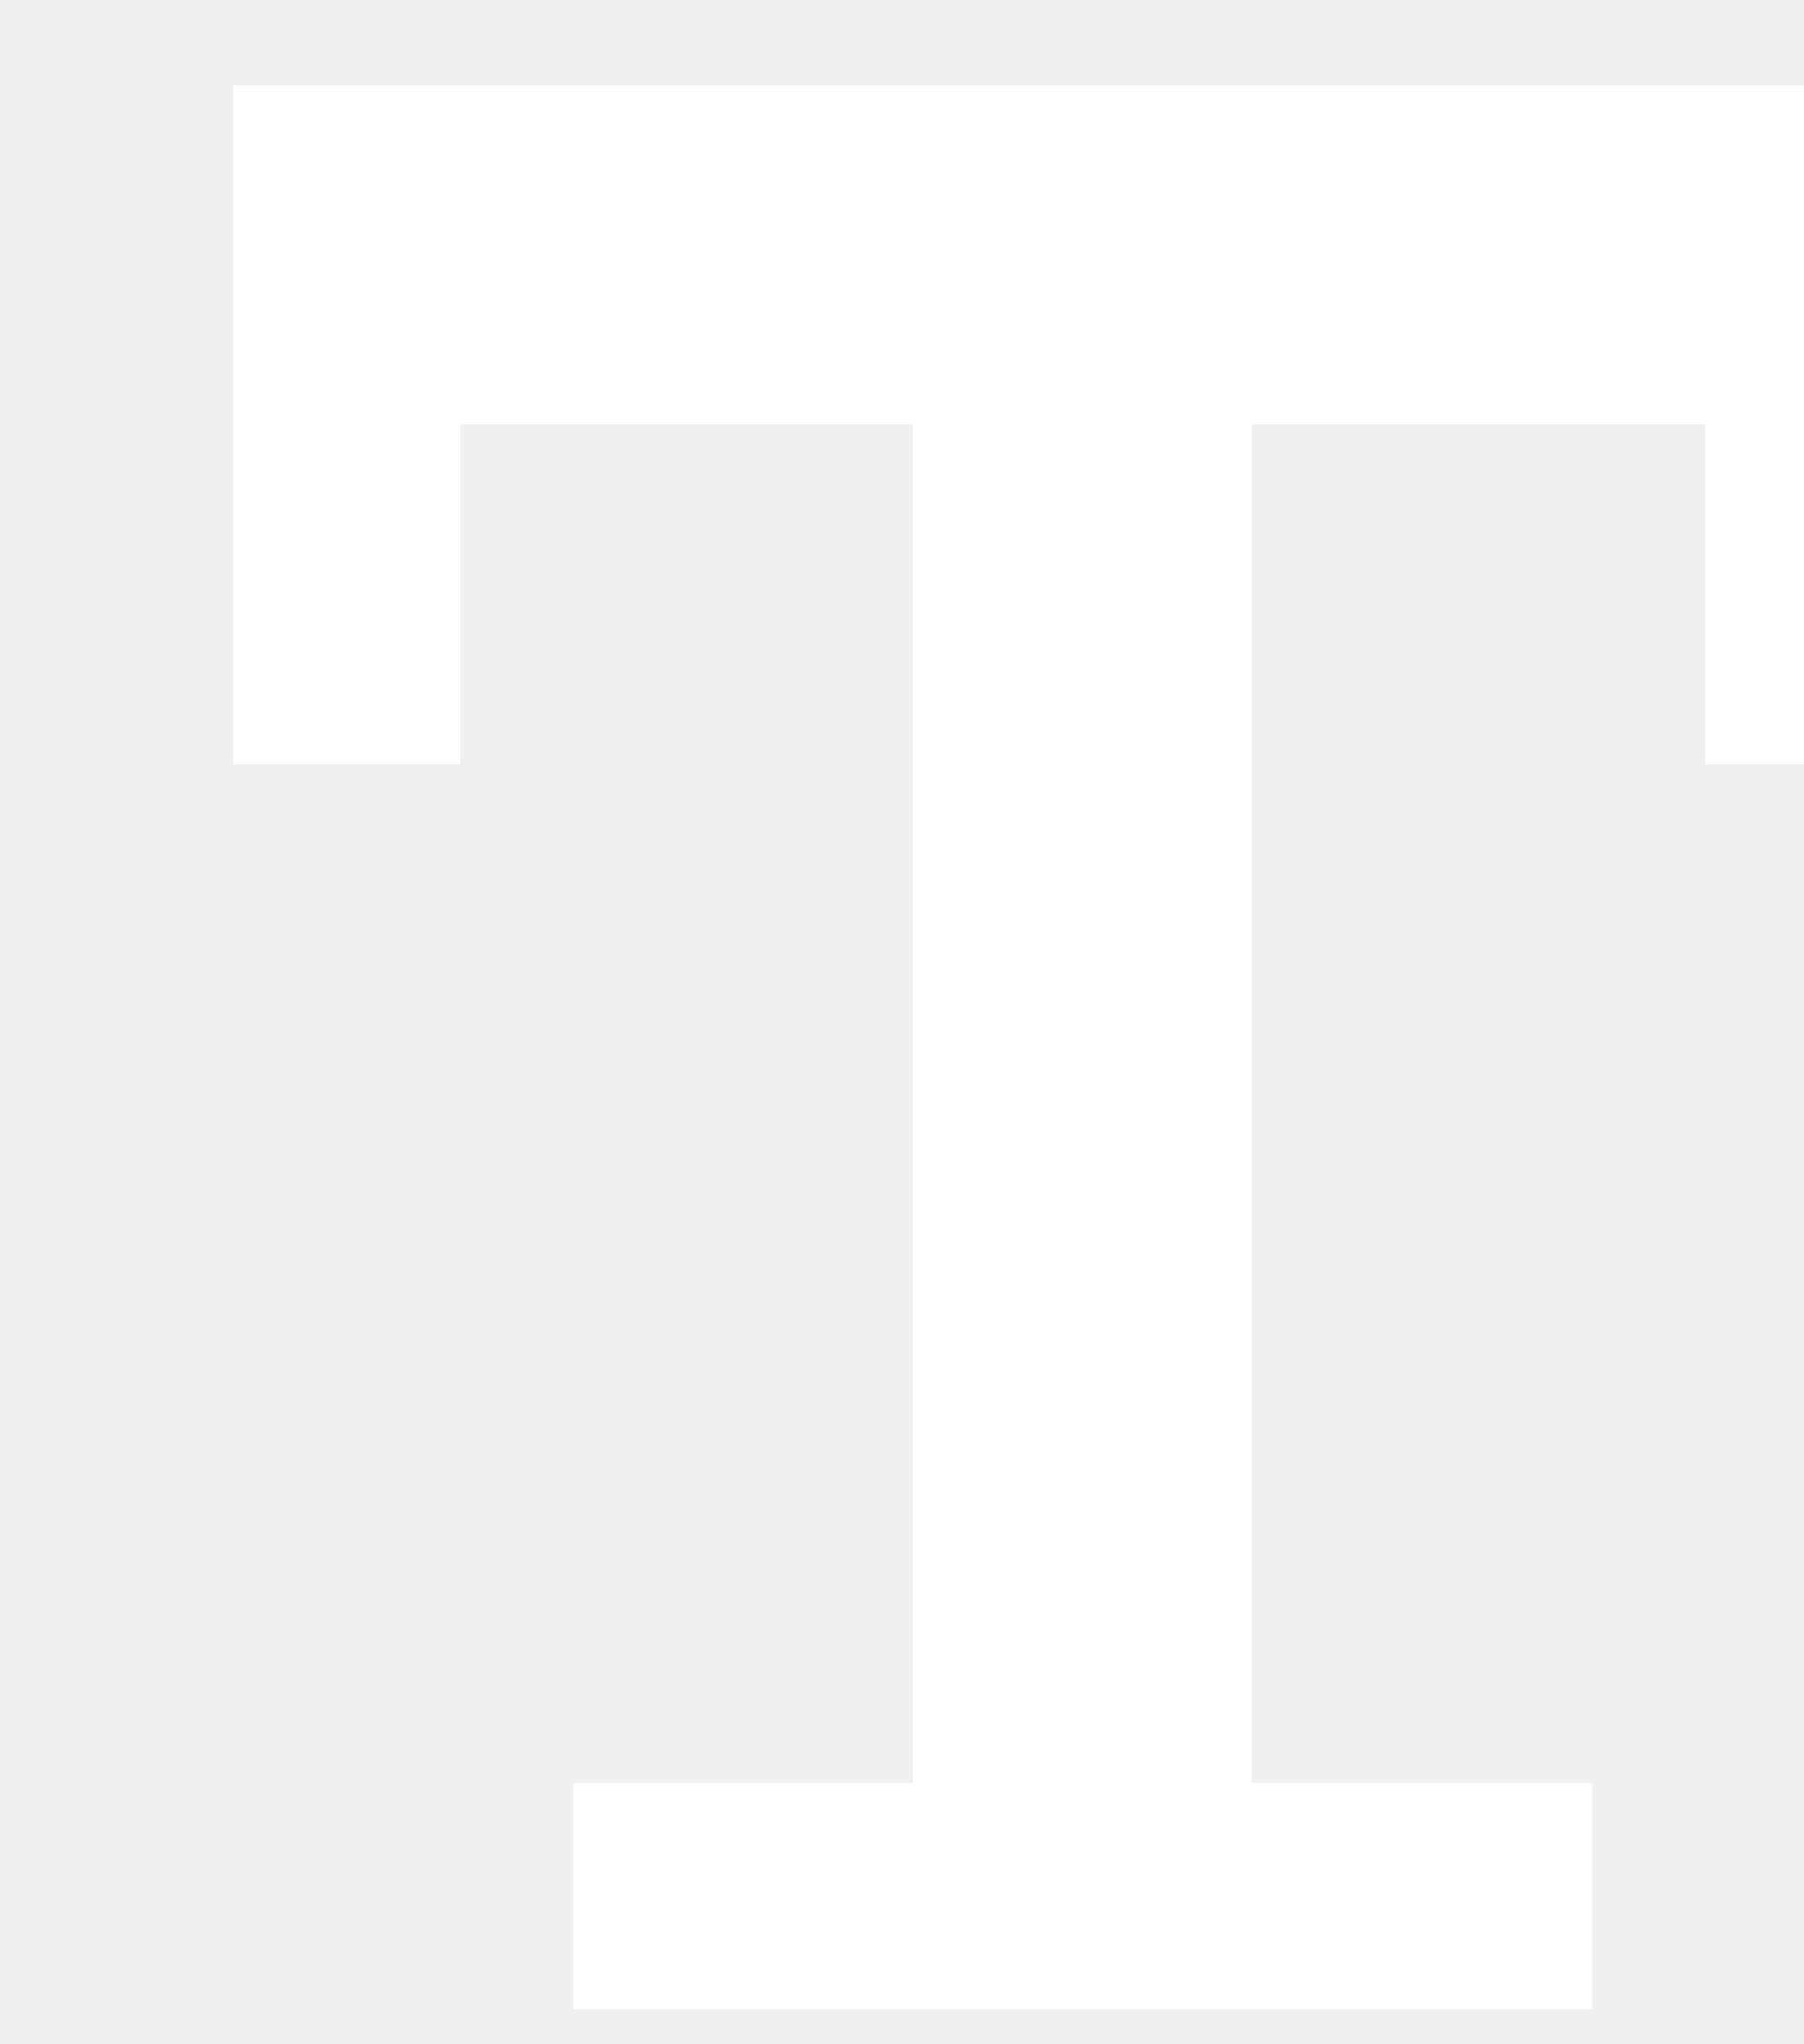
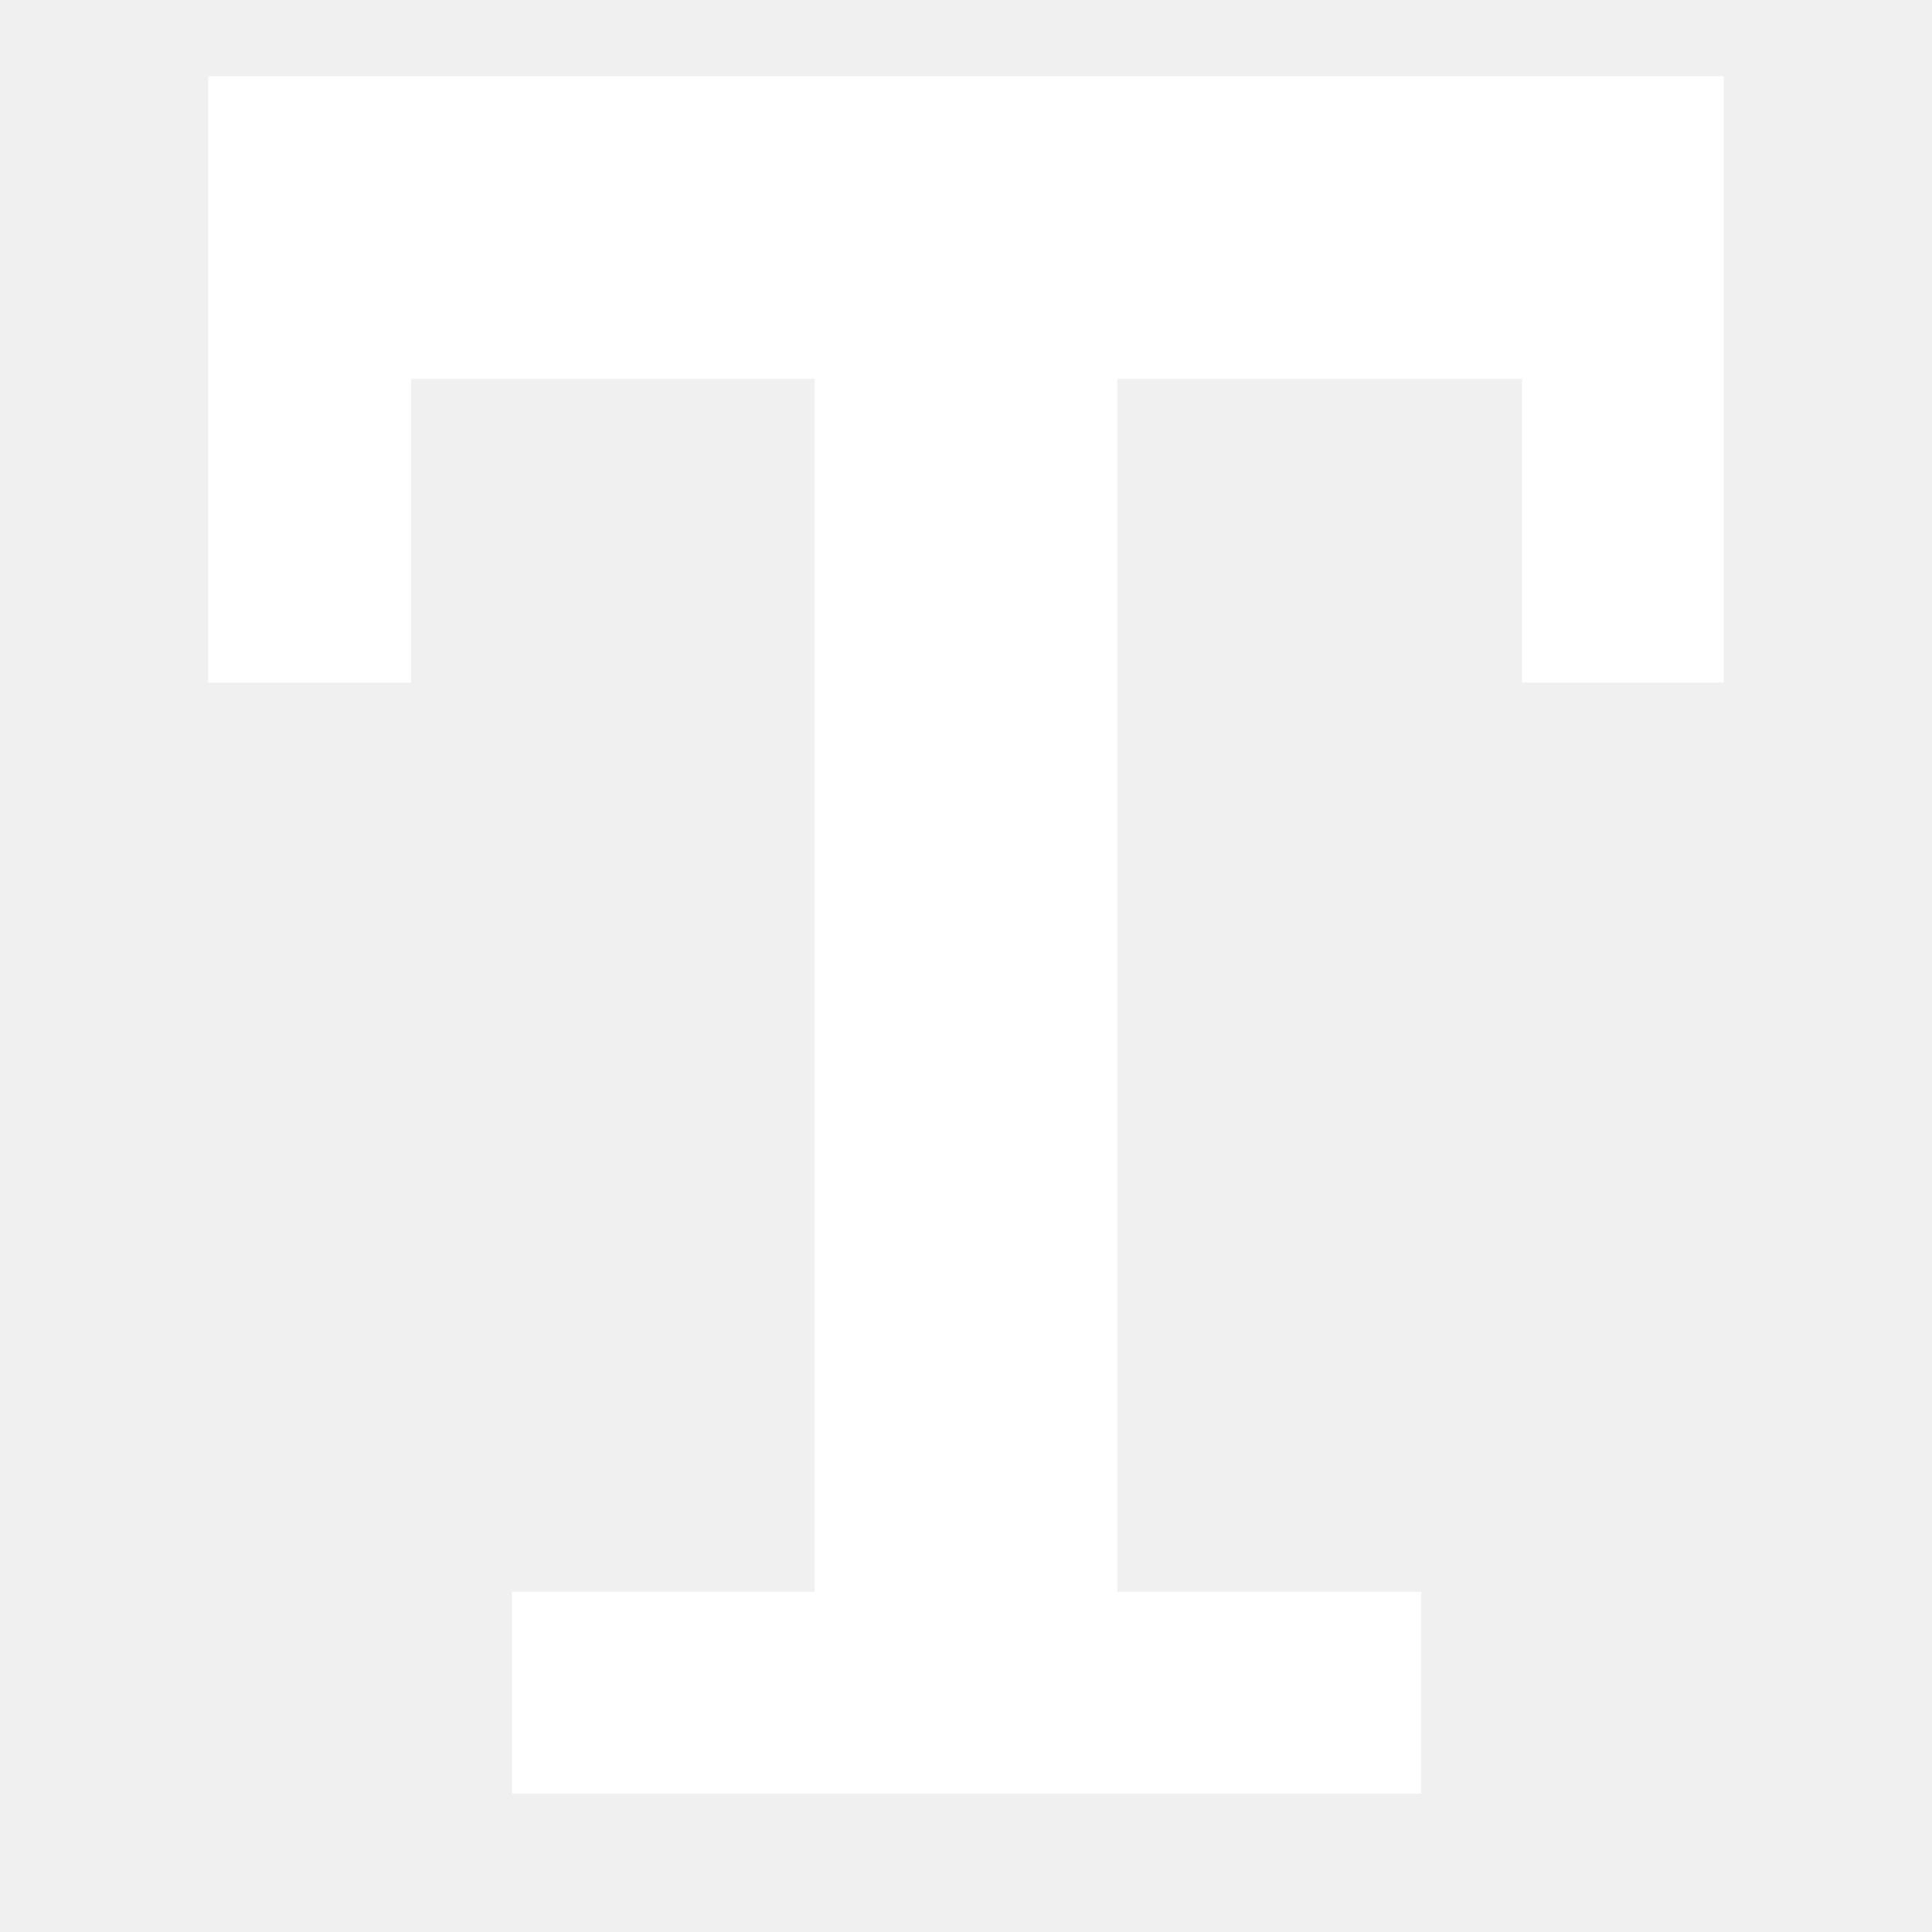
- <svg xmlns="http://www.w3.org/2000/svg" id="icon-text" data-name="图层 1" width="15" height="17" viewBox="0 0 15 17">
+ <svg xmlns="http://www.w3.org/2000/svg" id="图层_1" data-name="图层 1" width="18" height="18" viewBox="0 0 18 18">
  <defs>
    <style>
      .cls-1 {
        fill: #fff;
        fill-rule: evenodd;
      }
    </style>
  </defs>
  <polygon class="cls-1" points="14.18 0.71 10.41 0.71 7.59 0.71 3.83 0.71 1.94 0.71 1.94 3.53 1.94 6.36 3.83 6.36 3.83 3.53 7.59 3.53 7.59 14.83 4.77 14.83 4.77 16.71 13.24 16.71 13.24 14.83 10.41 14.83 10.41 3.53 14.18 3.53 14.18 6.36 16.06 6.36 16.06 3.53 16.06 0.71 14.18 0.71" />
</svg>
